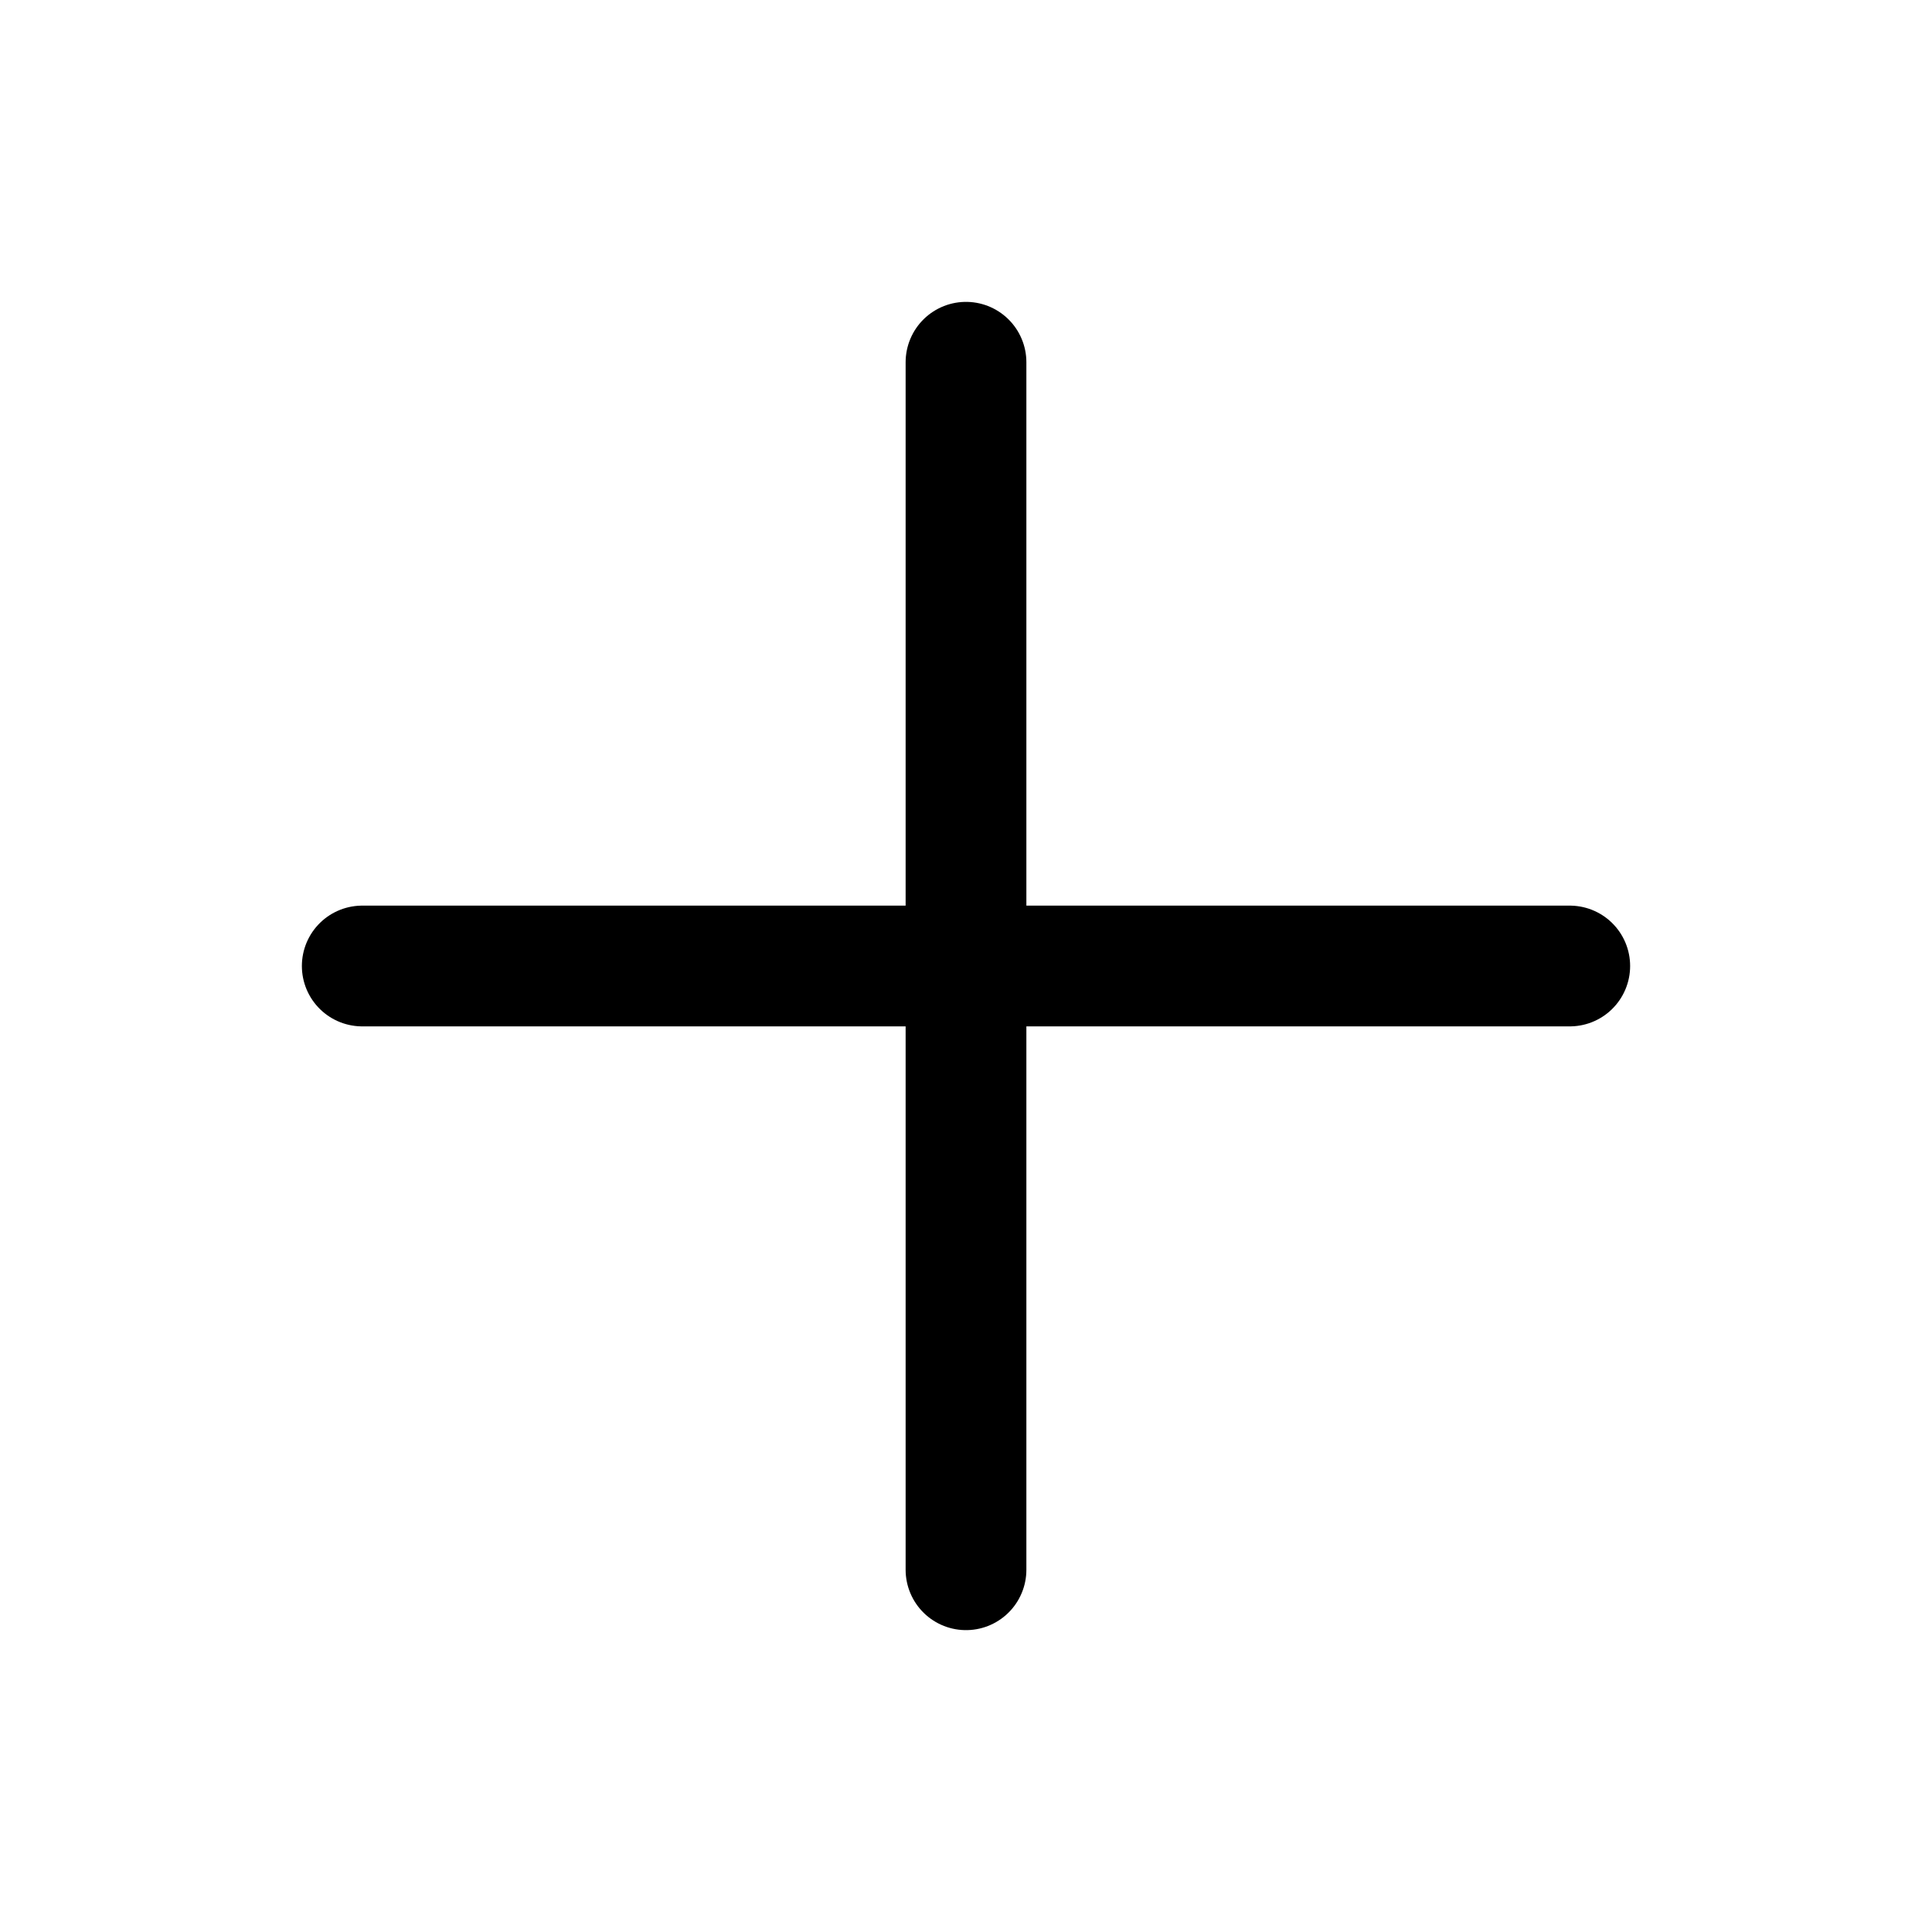
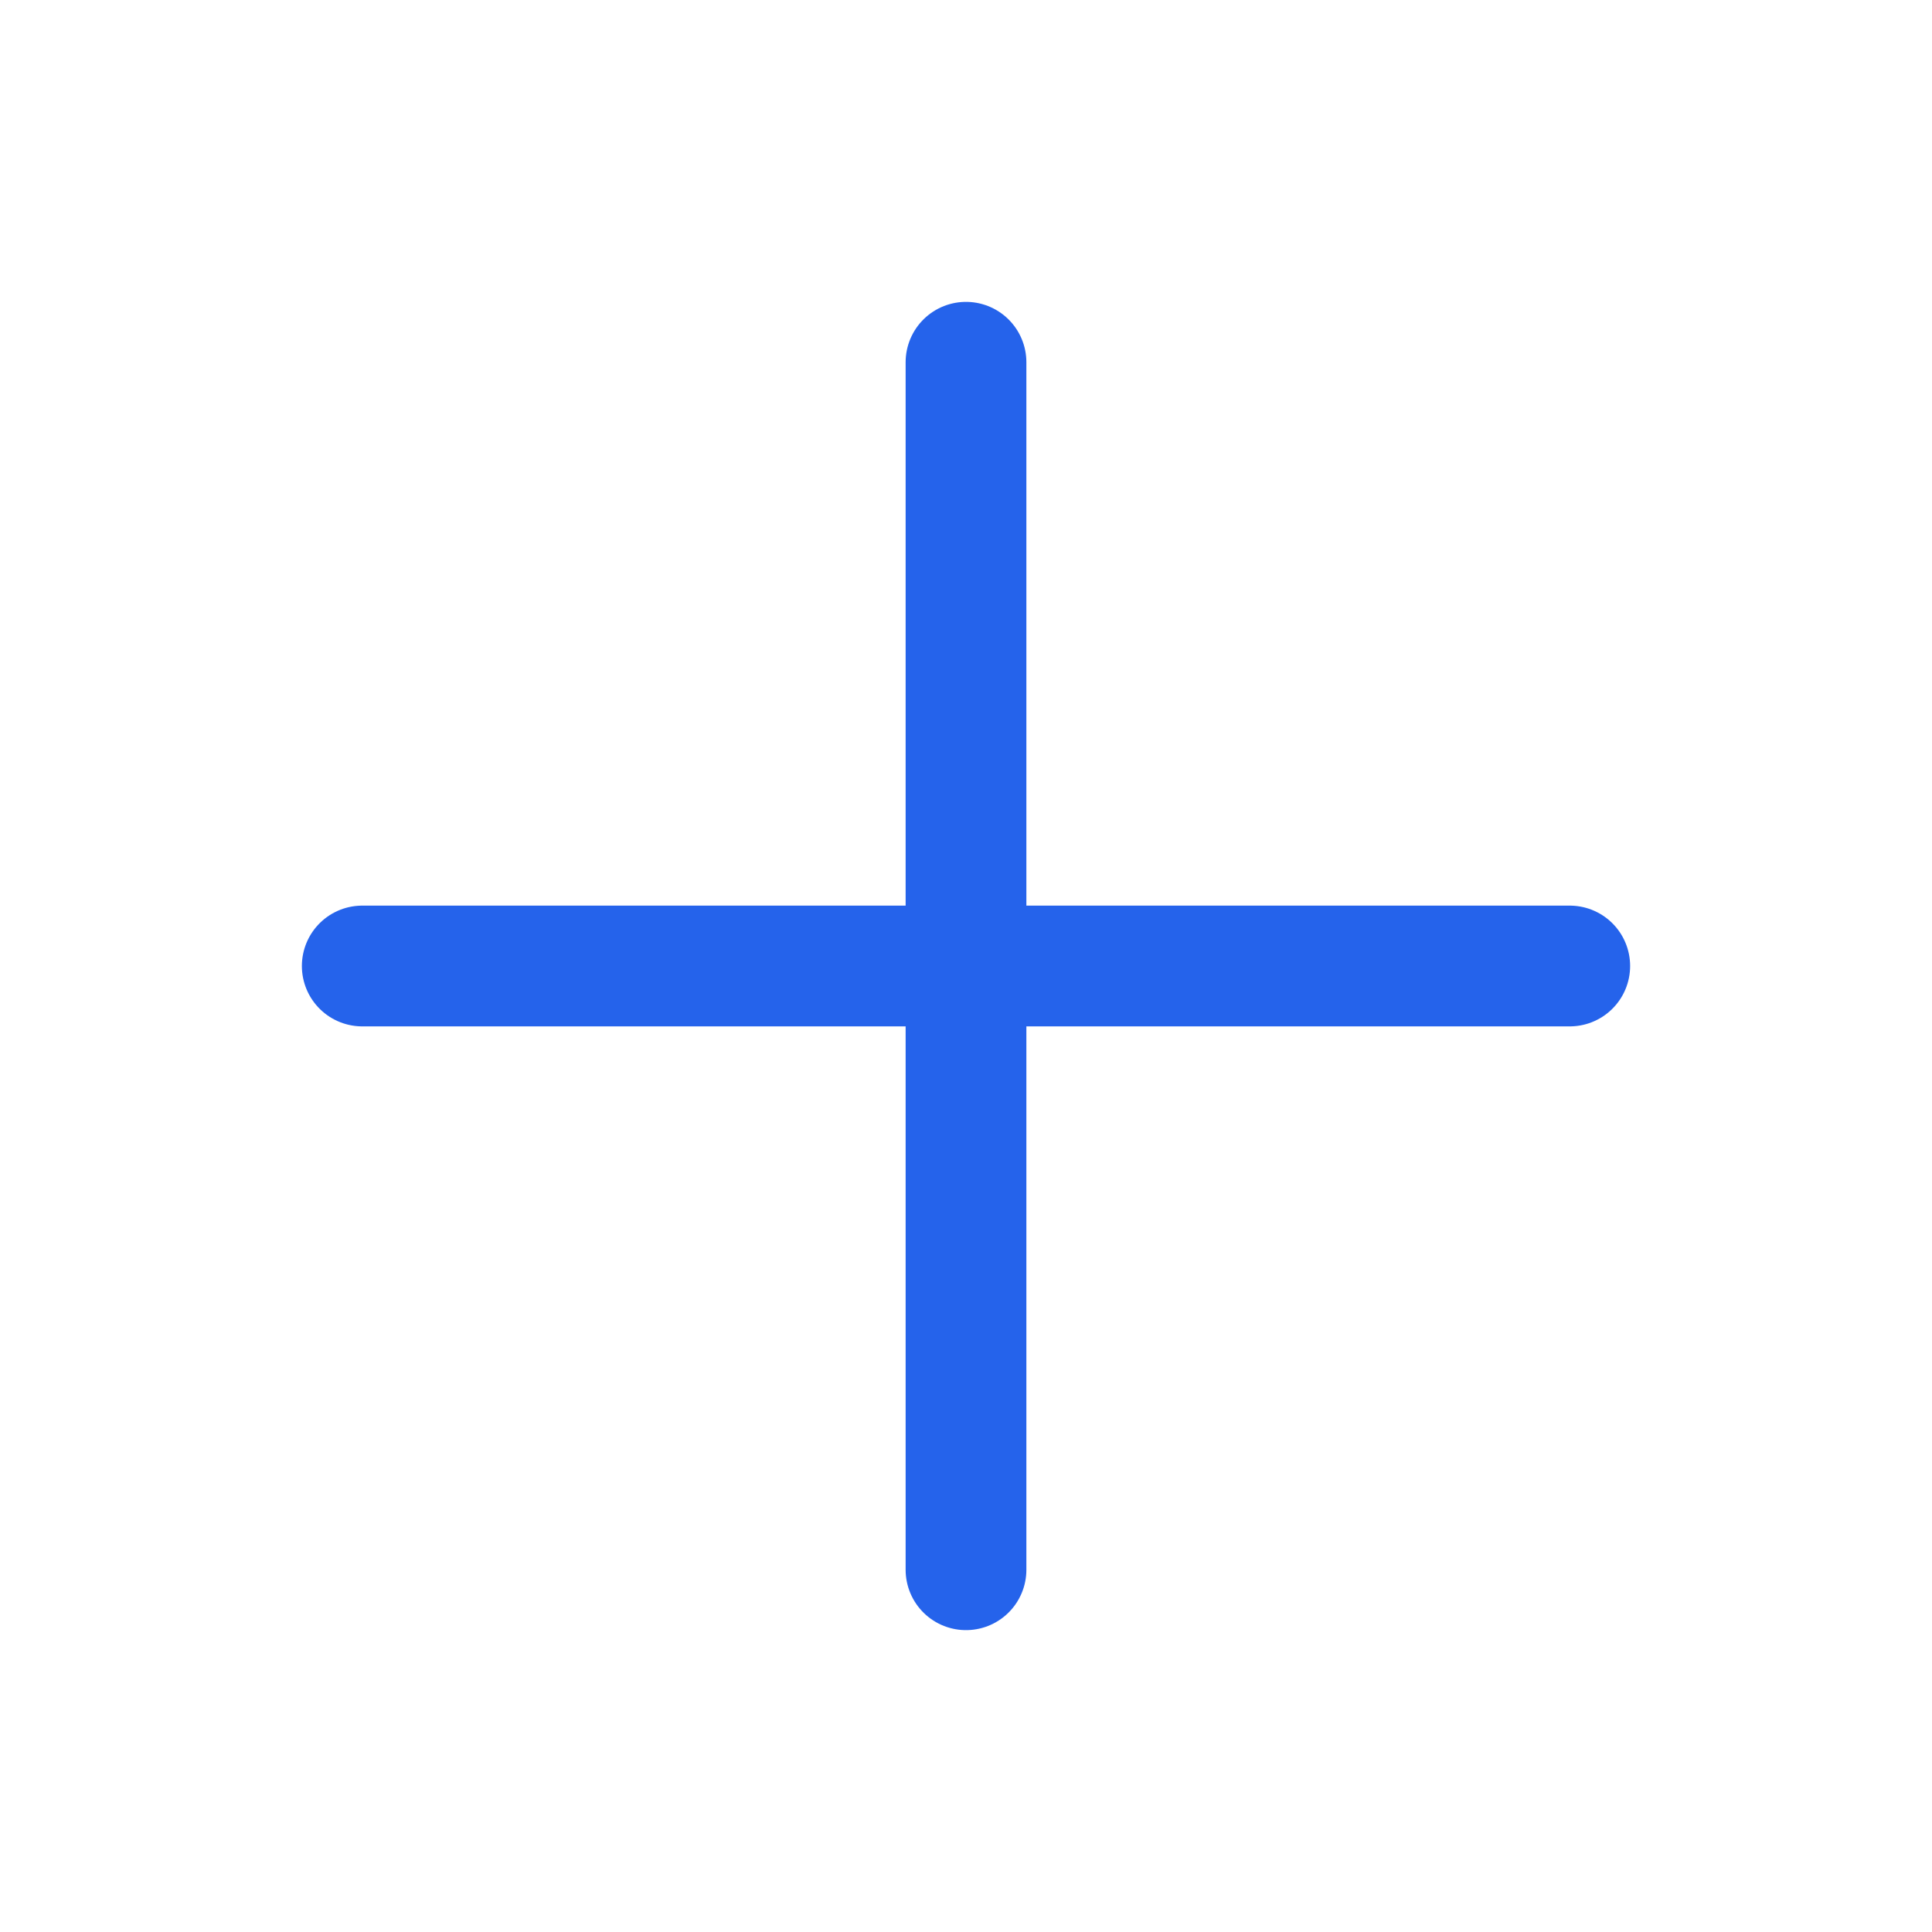
- <svg xmlns="http://www.w3.org/2000/svg" fill="none" viewBox="0 0 24 24" stroke-width="1.5" stroke="currentColor" class="size-6">
+ <svg xmlns="http://www.w3.org/2000/svg" fill="none" viewBox="0 0 24 24" stroke-width="1.5" stroke="#2563eb" class="size-6">
  <path stroke-linecap="round" stroke-linejoin="round" d="M12 4.5v15m7.5-7.5h-15" />
</svg>
